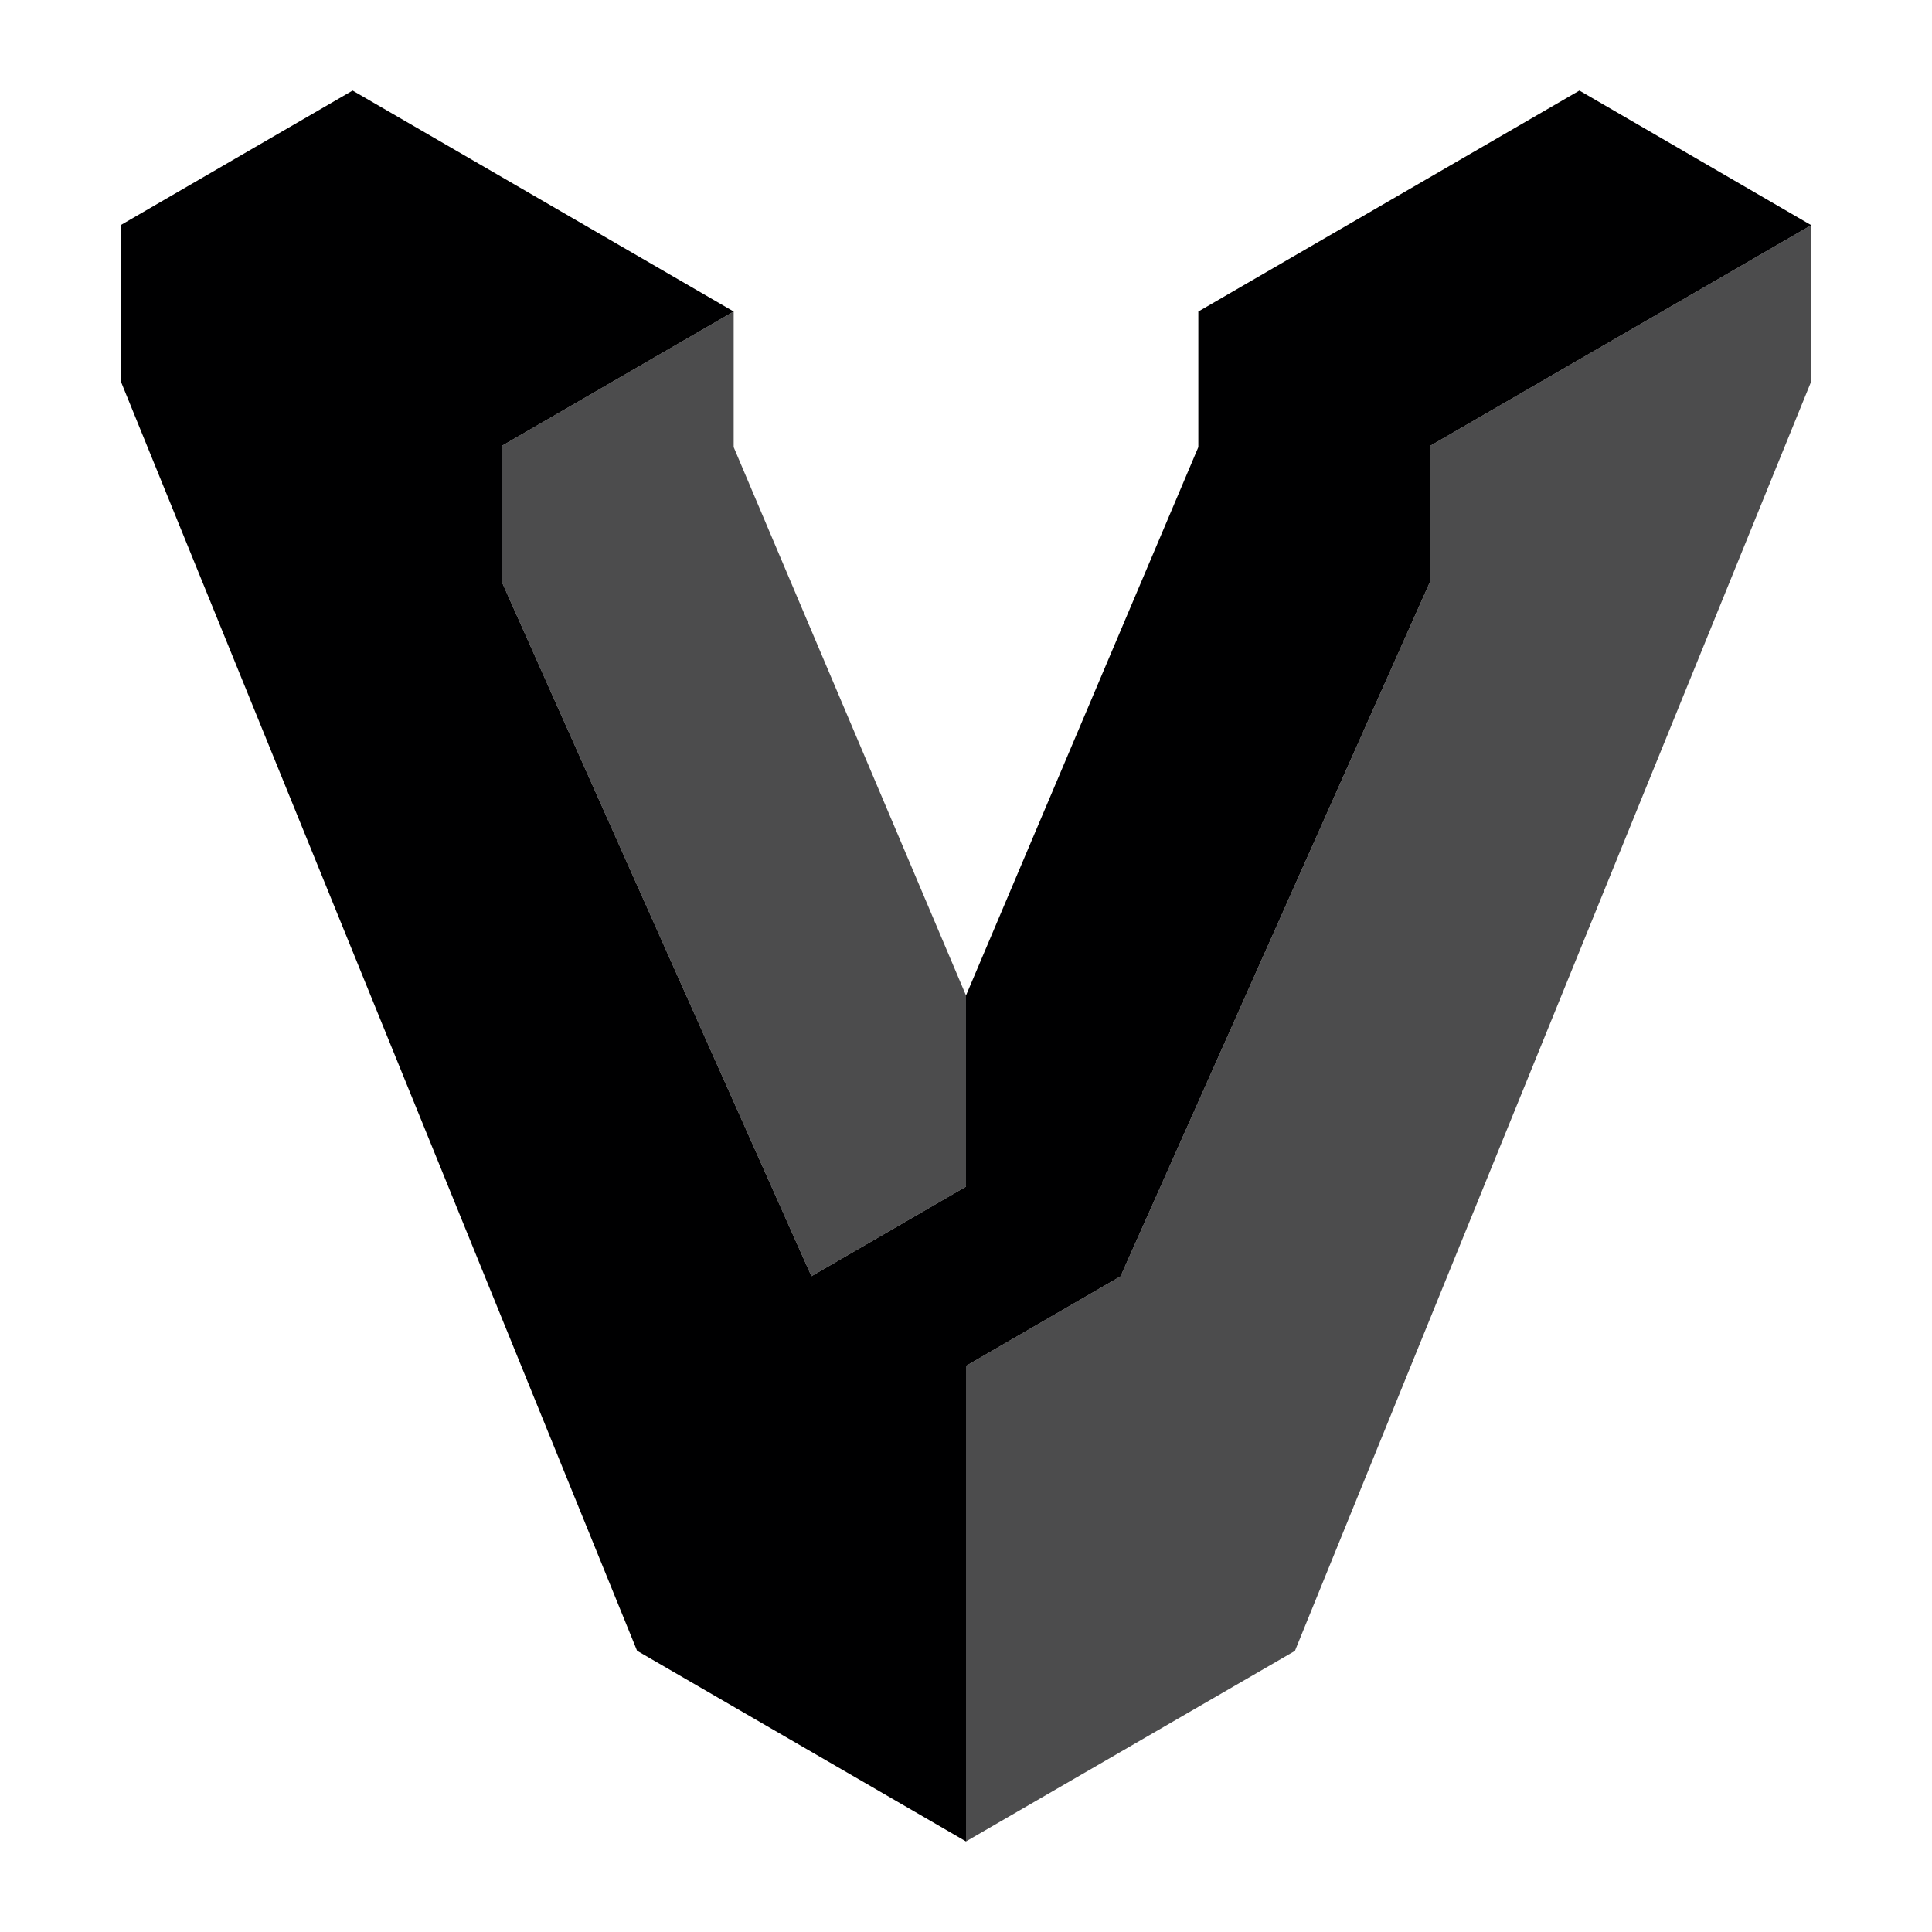
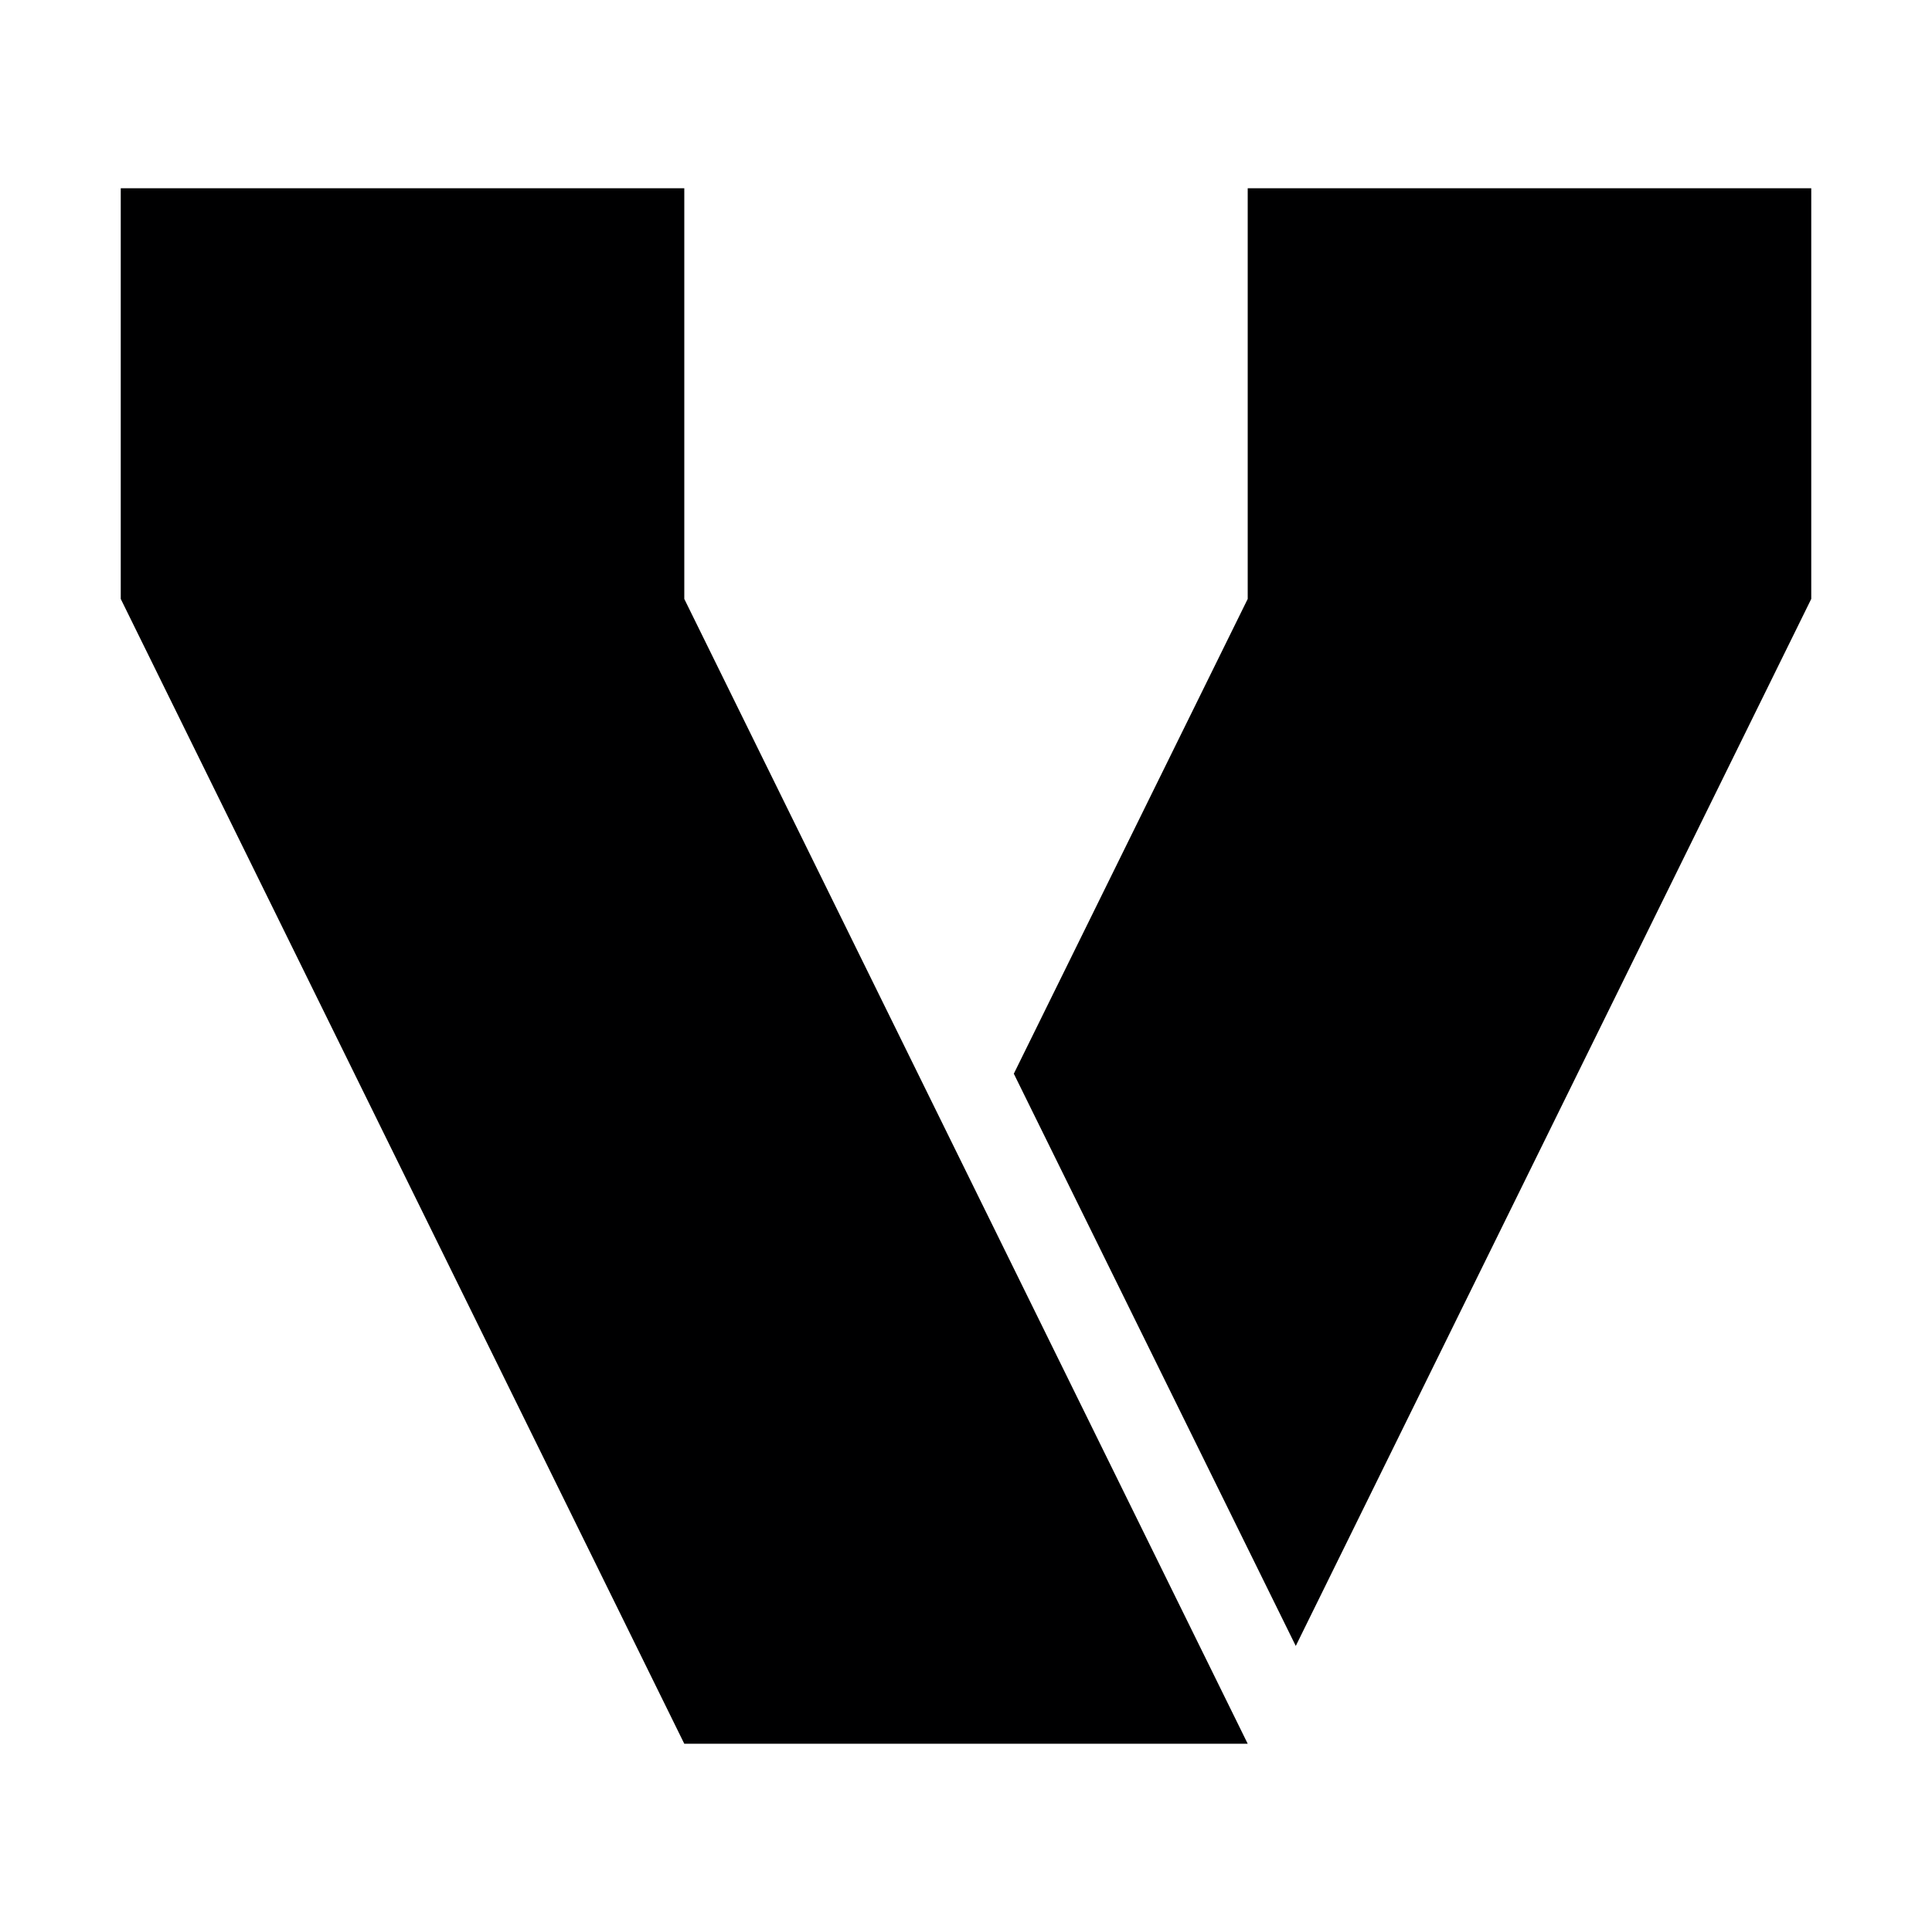
<svg xmlns="http://www.w3.org/2000/svg" width="16" height="16" viewBox="0 0 16 16" fill="none">
  <g id="size=16">
-     <g id="Logo Group">
-       <path id="Subtract" fill-rule="evenodd" clip-rule="evenodd" d="M13.08 0.75L9.924 2.58V3.703L8 8.244L6.076 3.703V2.58L2.92 0.75L1 1.864V3.157L5.276 13.671L8 15.25V11.312L9.28 10.57L11.843 4.818V3.693L15 1.865L13.08 0.75ZM6.076 2.58V3.703L8 8.244L8 9.827L6.72 10.569L4.155 4.817V3.693L6.076 2.58Z" fill="#000001" />
-       <path id="Vector" opacity="0.7" d="M15 1.865L11.843 3.693V4.818L9.28 10.57L8 11.312V15.25L10.724 13.672L15 3.158V1.865Z" fill="#000001" />
-       <path id="Vector_2" opacity="0.7" d="M6.076 3.703V2.58L4.155 3.693V4.817L6.72 10.569L8 9.827V8.244L6.076 3.703Z" fill="#000001" />
-     </g>
+     <path id="Path" fill-rule="evenodd" clip-rule="evenodd" d="M1 1.559H5.667V4.96L10.333 14.441H5.667L1 4.96V1.559ZM10.333 4.96V1.559H15V4.96L10.731 13.631L8.396 8.892L10.333 4.96Z" fill="#000001" />
  </g>
</svg>
